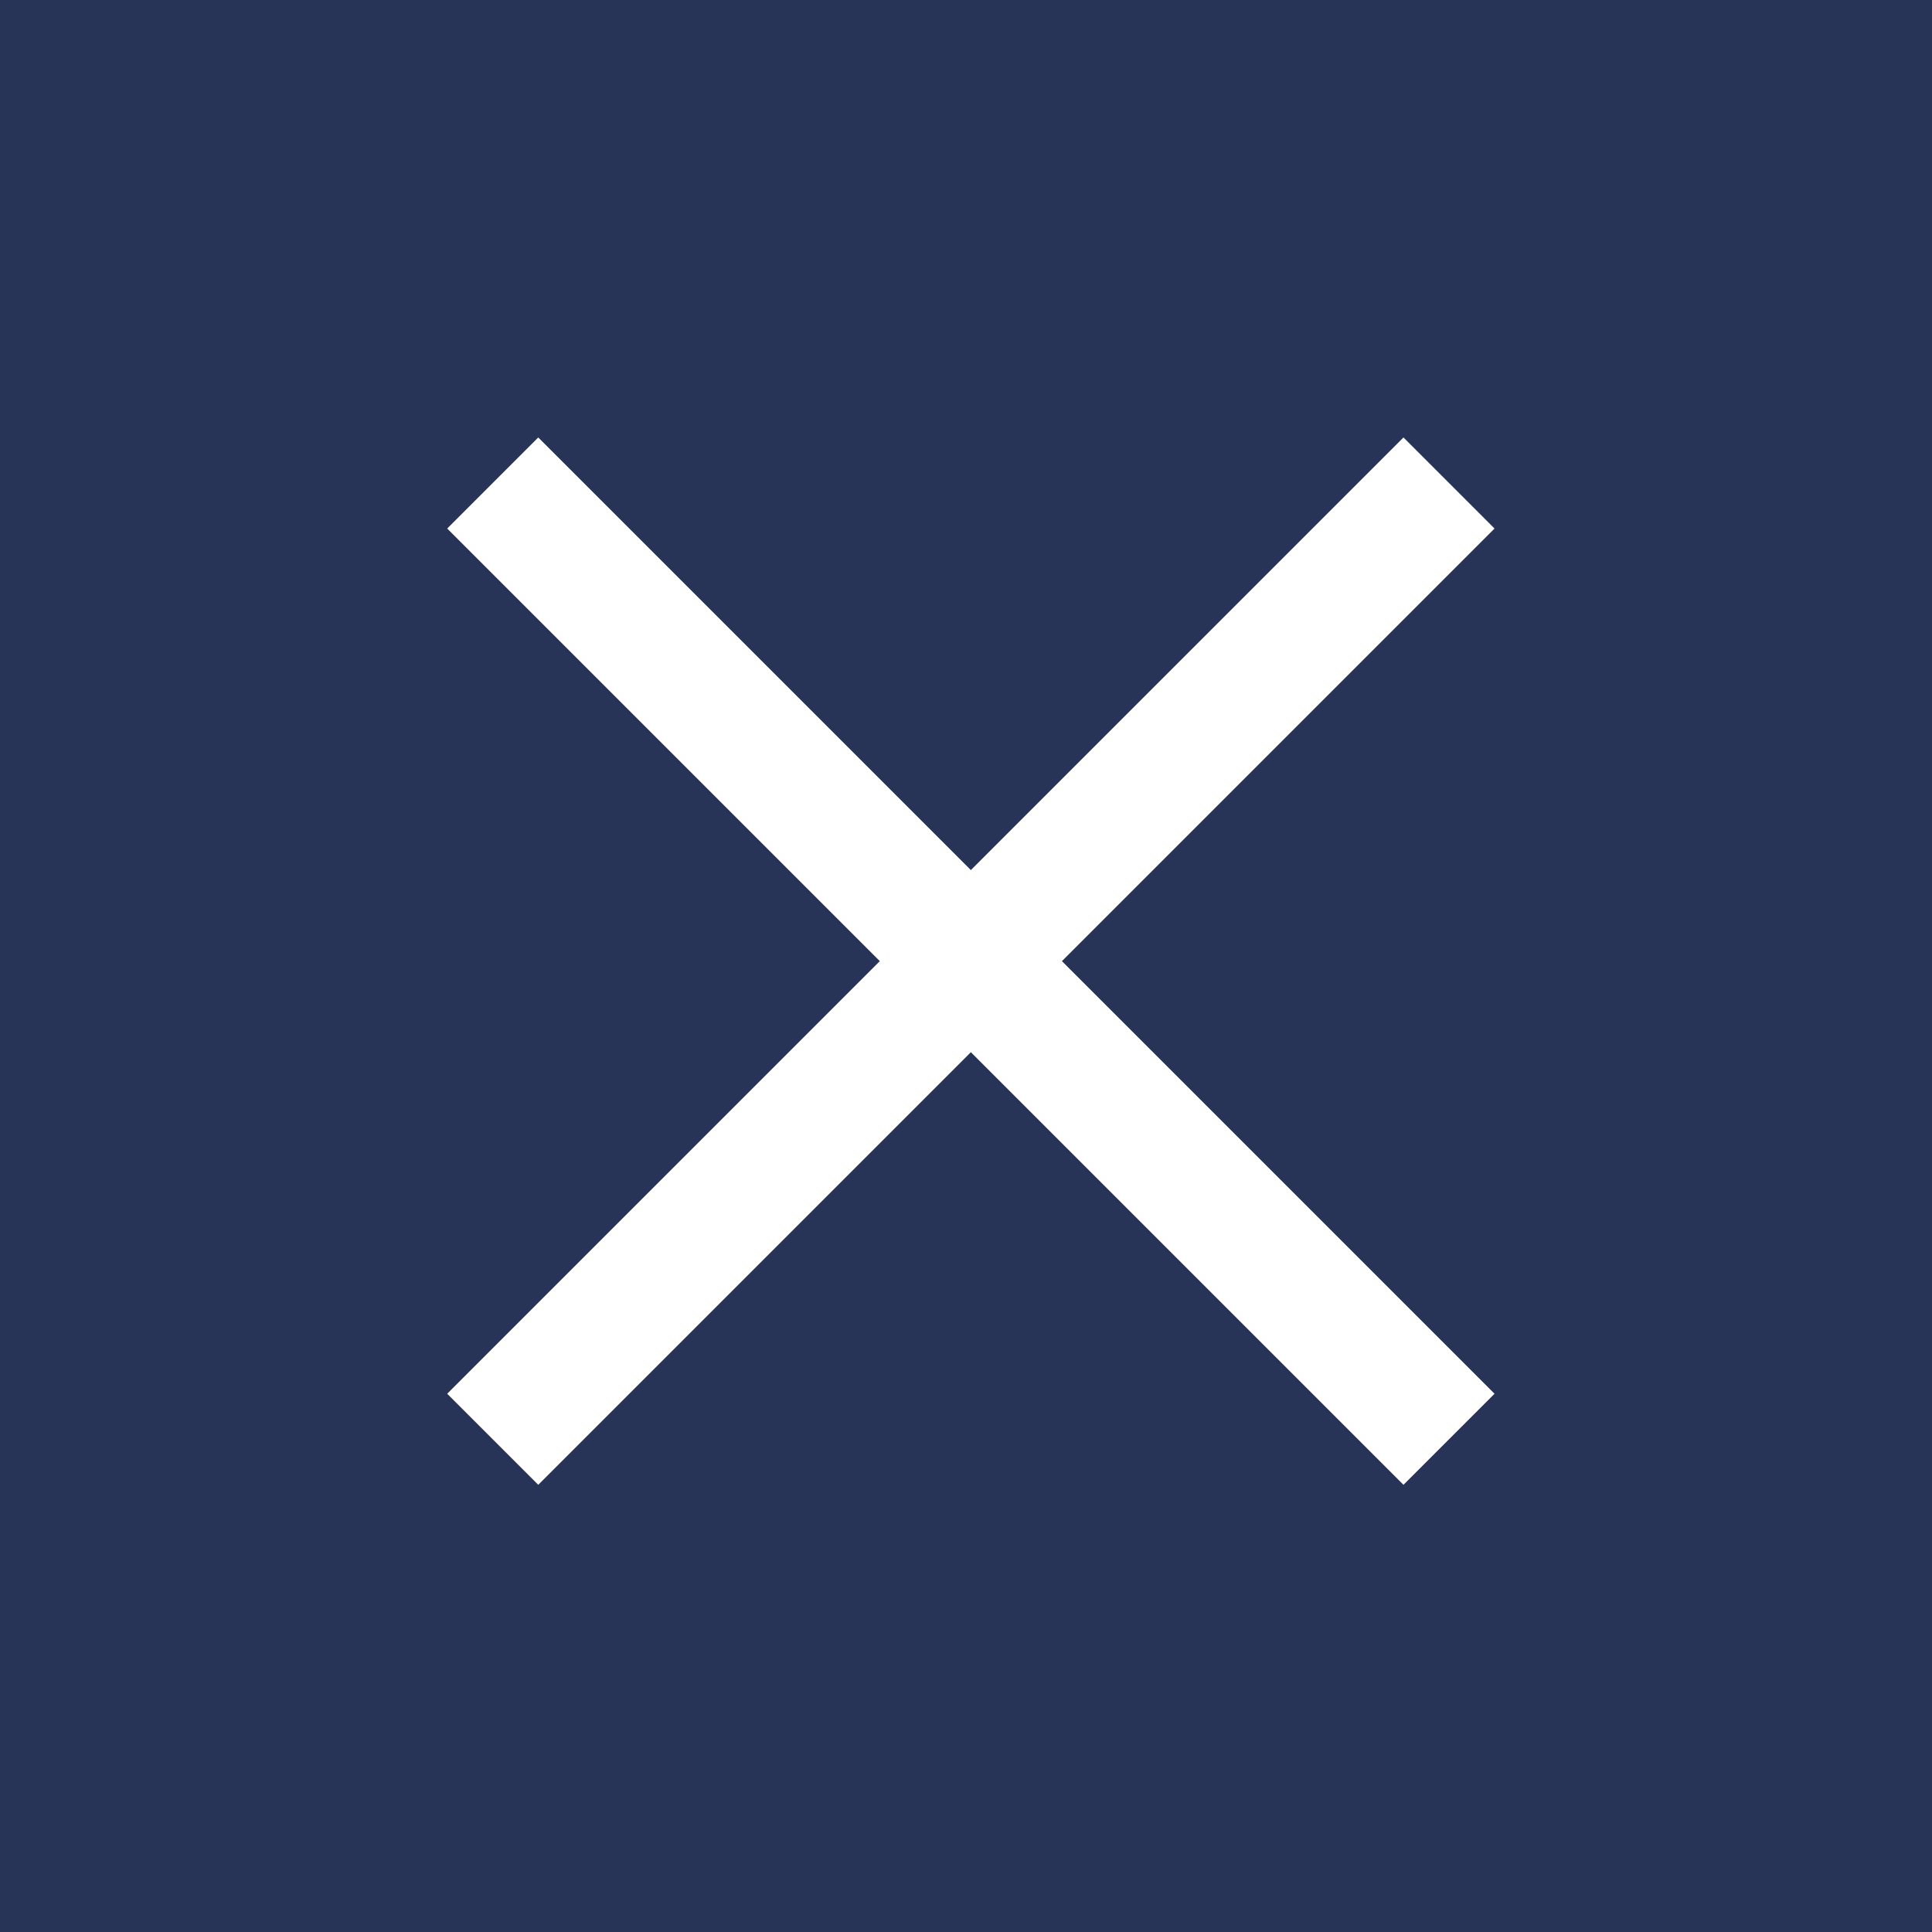
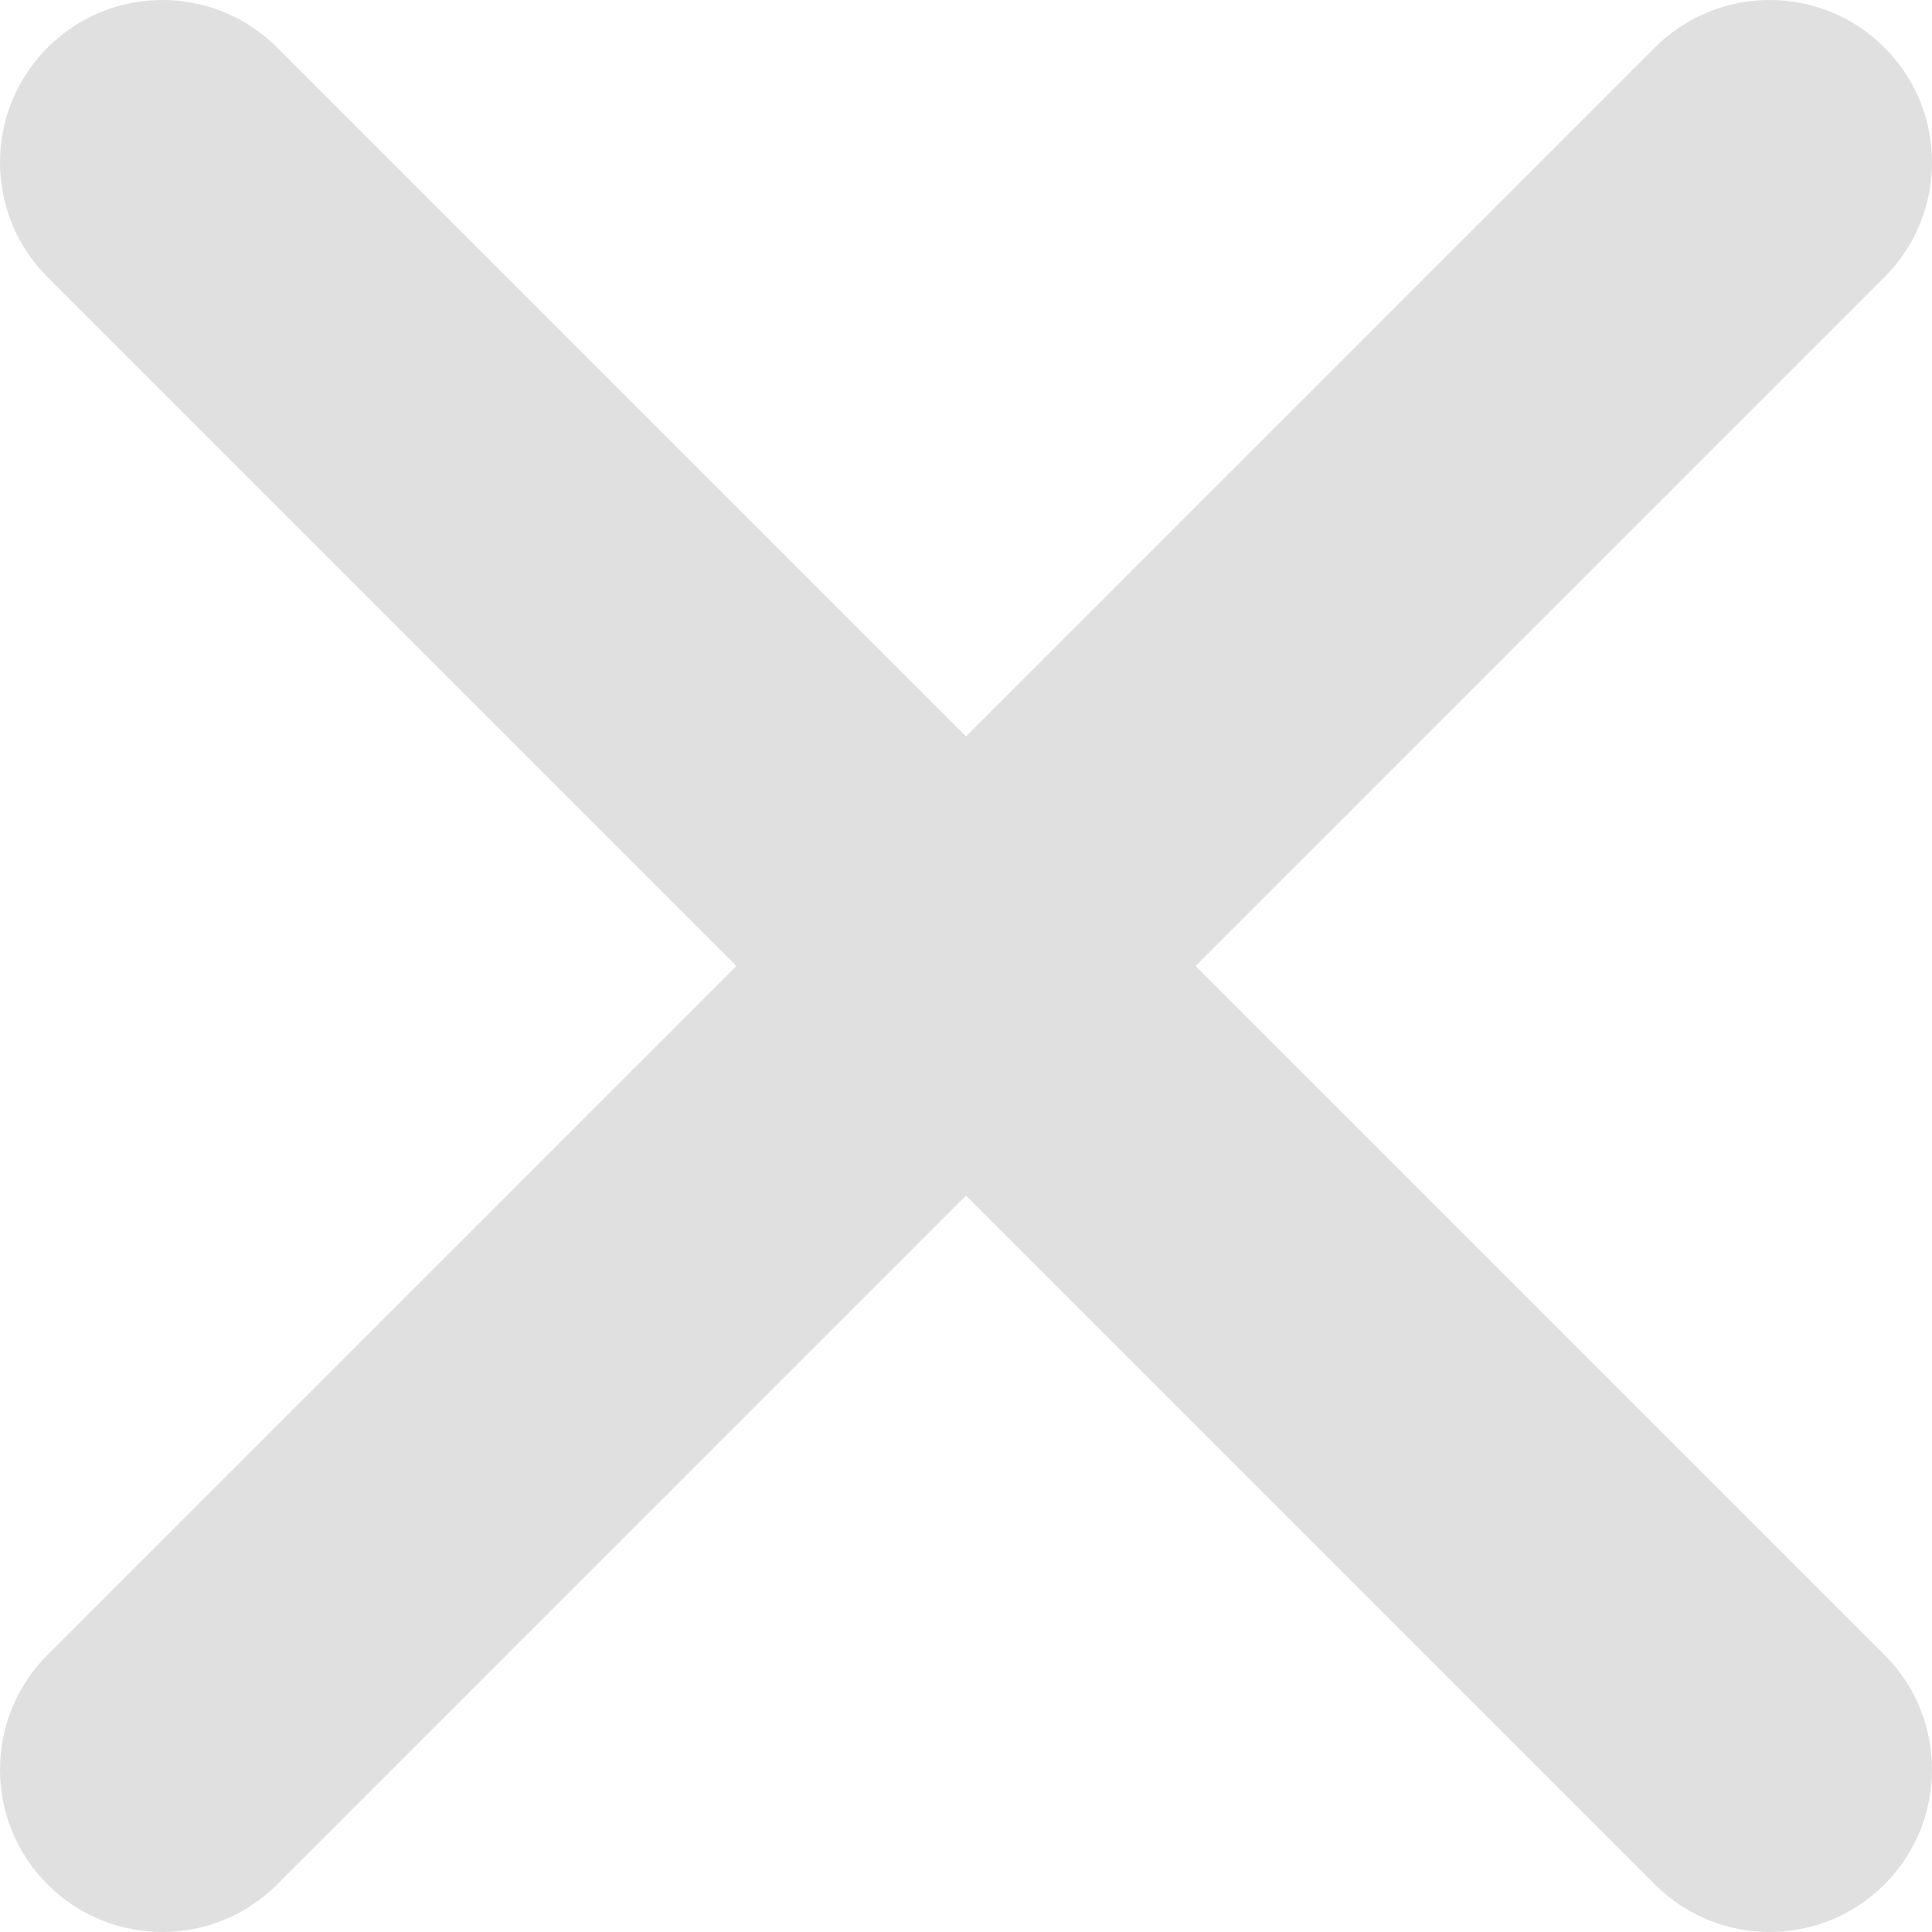
- <svg xmlns="http://www.w3.org/2000/svg" version="1.1" id="Capa_1" x="0px" y="0px" viewBox="0 0 60 60" style="enable-background:new 0 0 60 60;" xml:space="preserve" width="512px" height="512px">
-   <path d="M0,0v60h60V0H0z M46.414,43.284l-2.828,2.828L30.151,32.677L16.716,46.112l-2.828-2.828l13.435-13.435L13.888,16.414  l2.828-2.828l13.435,13.435l13.435-13.435l2.828,2.828L32.979,29.849L46.414,43.284z" fill="#273357" />
+ <svg xmlns="http://www.w3.org/2000/svg" version="1.1" id="Capa_1" x="0px" y="0px" viewBox="0 0 212.982 212.982" style="enable-background:new 0 0 212.982 212.982;" xml:space="preserve" width="512px" height="512px">
+   <g id="Close">
+     <path style="fill-rule:evenodd;clip-rule:evenodd;" d="M131.804,106.491l75.936-75.936c6.99-6.99,6.99-18.323,0-25.312   c-6.99-6.99-18.322-6.99-25.312,0l-75.937,75.937L30.554,5.242c-6.99-6.99-18.322-6.99-25.312,0c-6.989,6.99-6.989,18.323,0,25.312   l75.937,75.936L5.242,182.427c-6.989,6.99-6.989,18.323,0,25.312c6.99,6.99,18.322,6.99,25.312,0l75.937-75.937l75.937,75.937   c6.989,6.99,18.322,6.99,25.312,0c6.99-6.99,6.99-18.322,0-25.312L131.804,106.491z" fill="#e0e0e0" />
+   </g>
  <g>
</g>
  <g>
</g>
  <g>
</g>
  <g>
</g>
  <g>
</g>
  <g>
</g>
  <g>
</g>
  <g>
</g>
  <g>
</g>
  <g>
</g>
  <g>
</g>
  <g>
</g>
  <g>
</g>
  <g>
</g>
  <g>
</g>
</svg>
